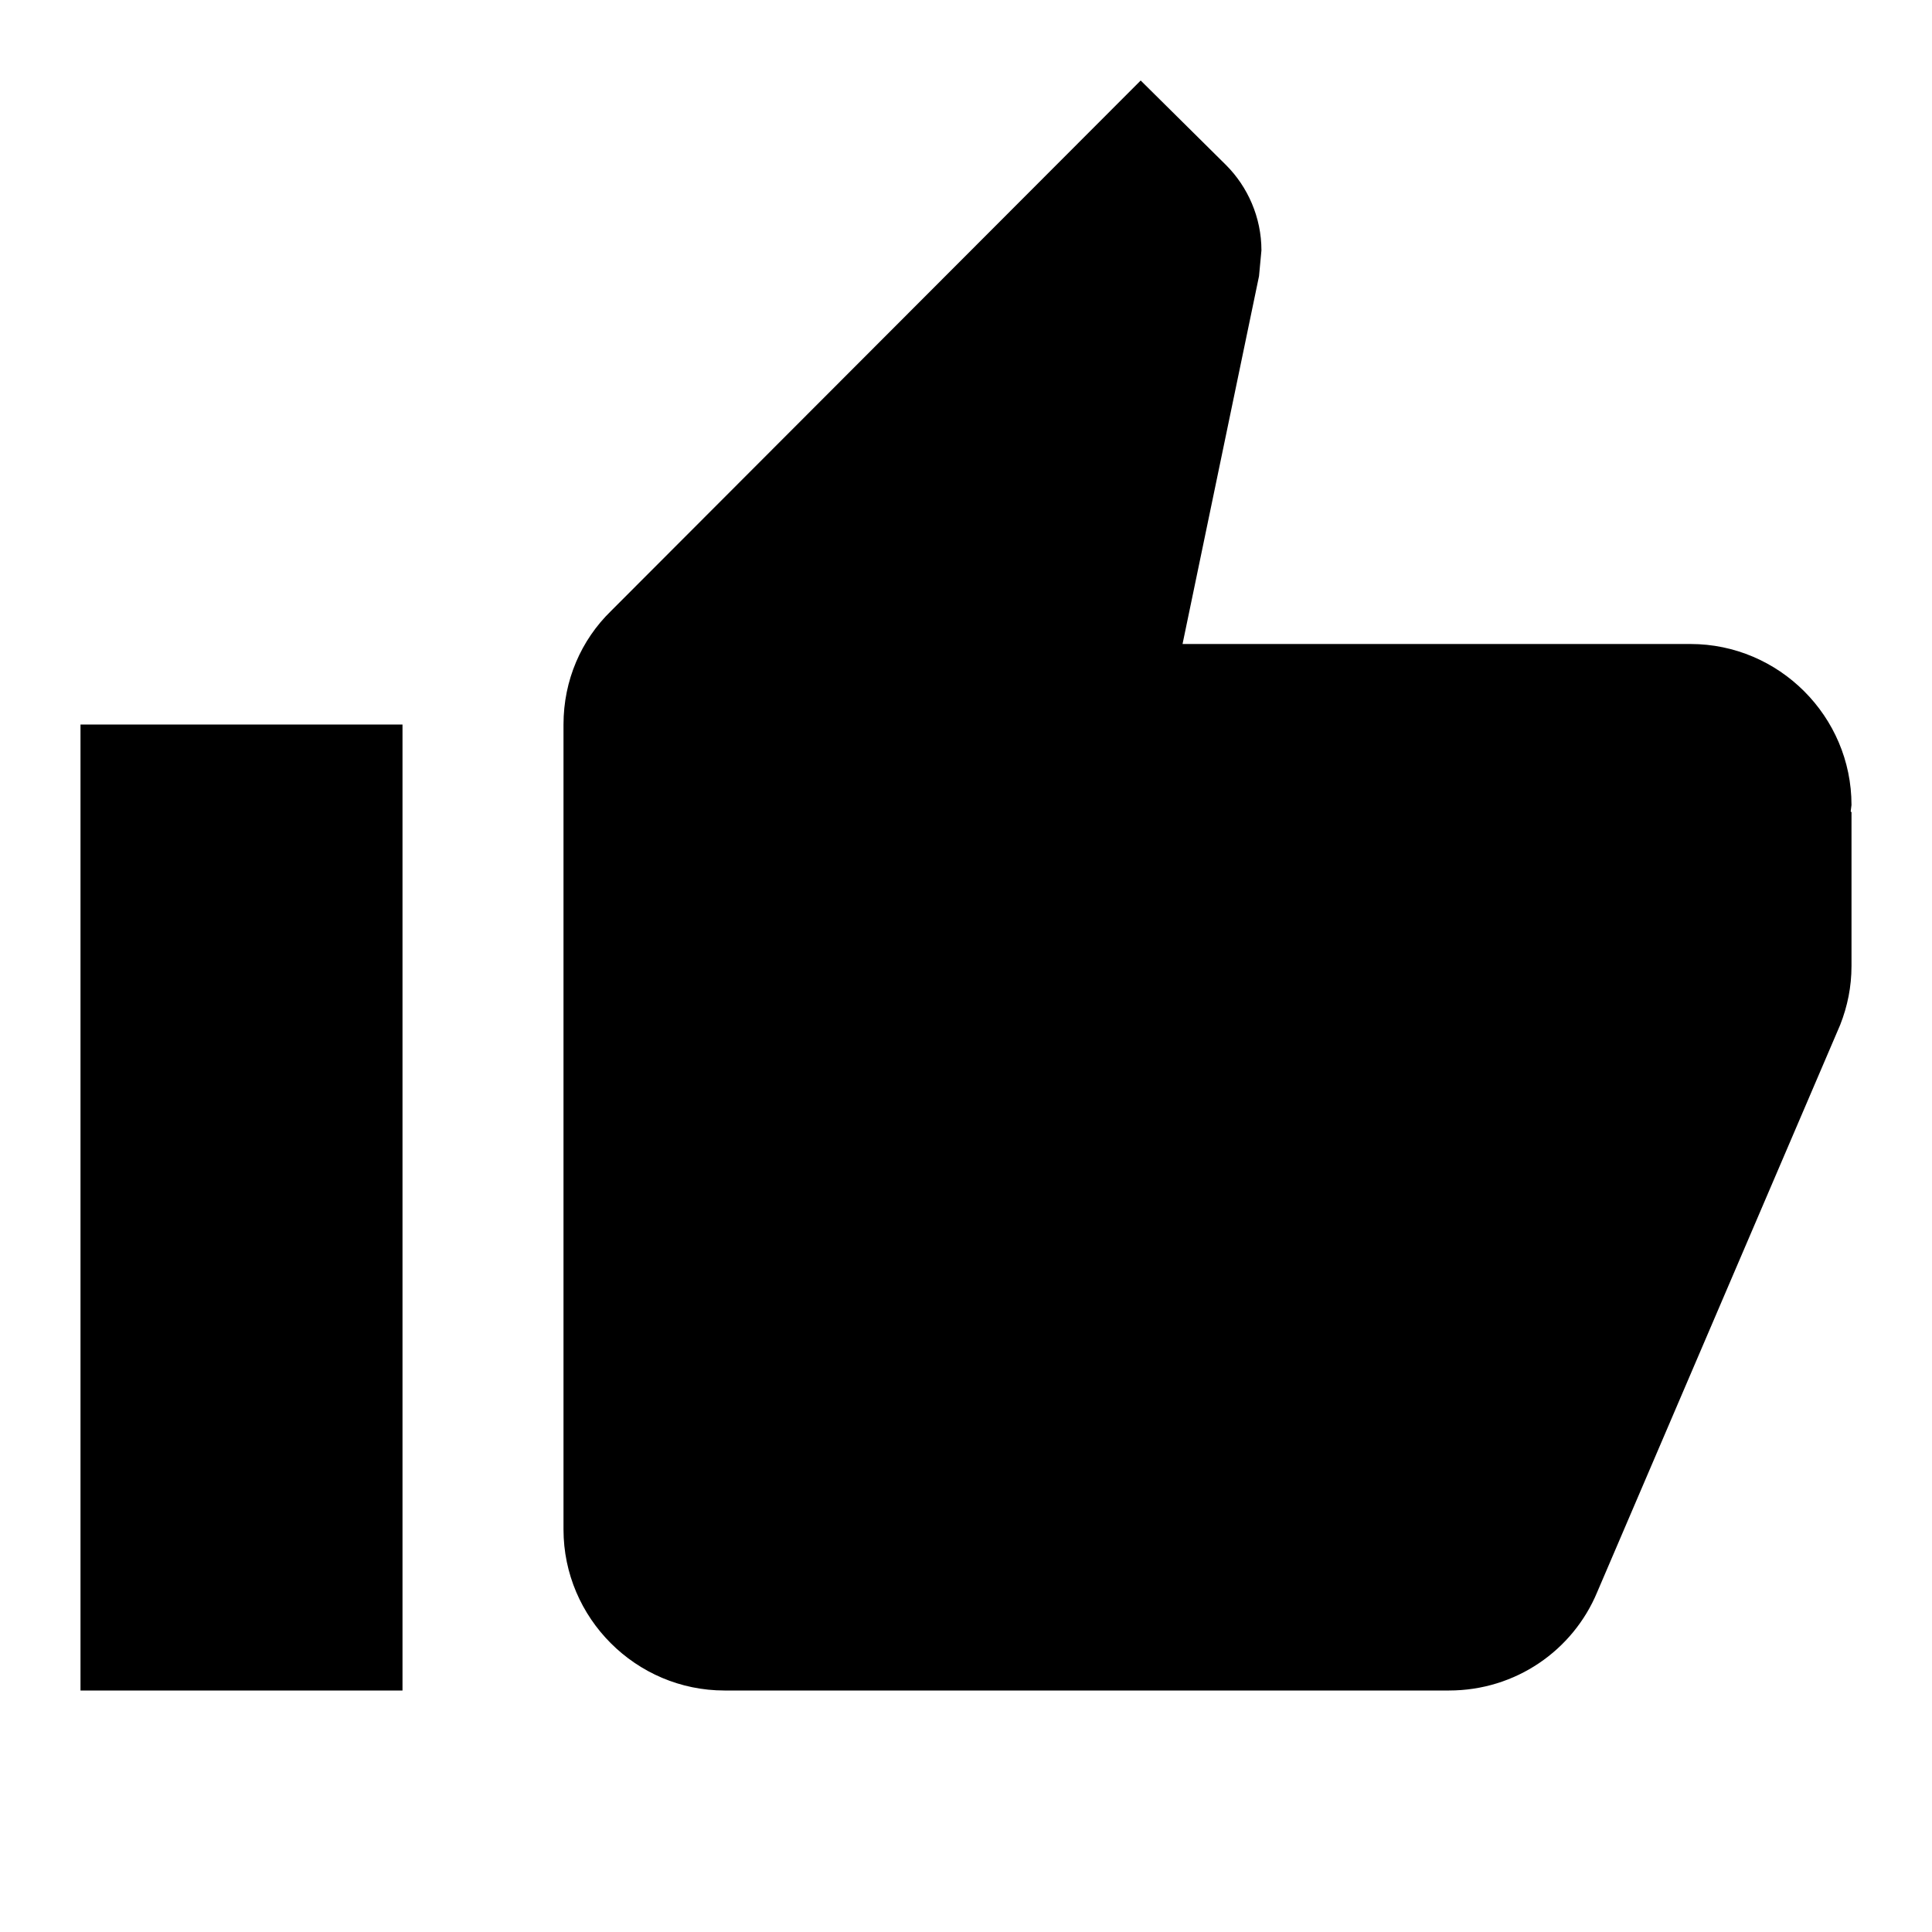
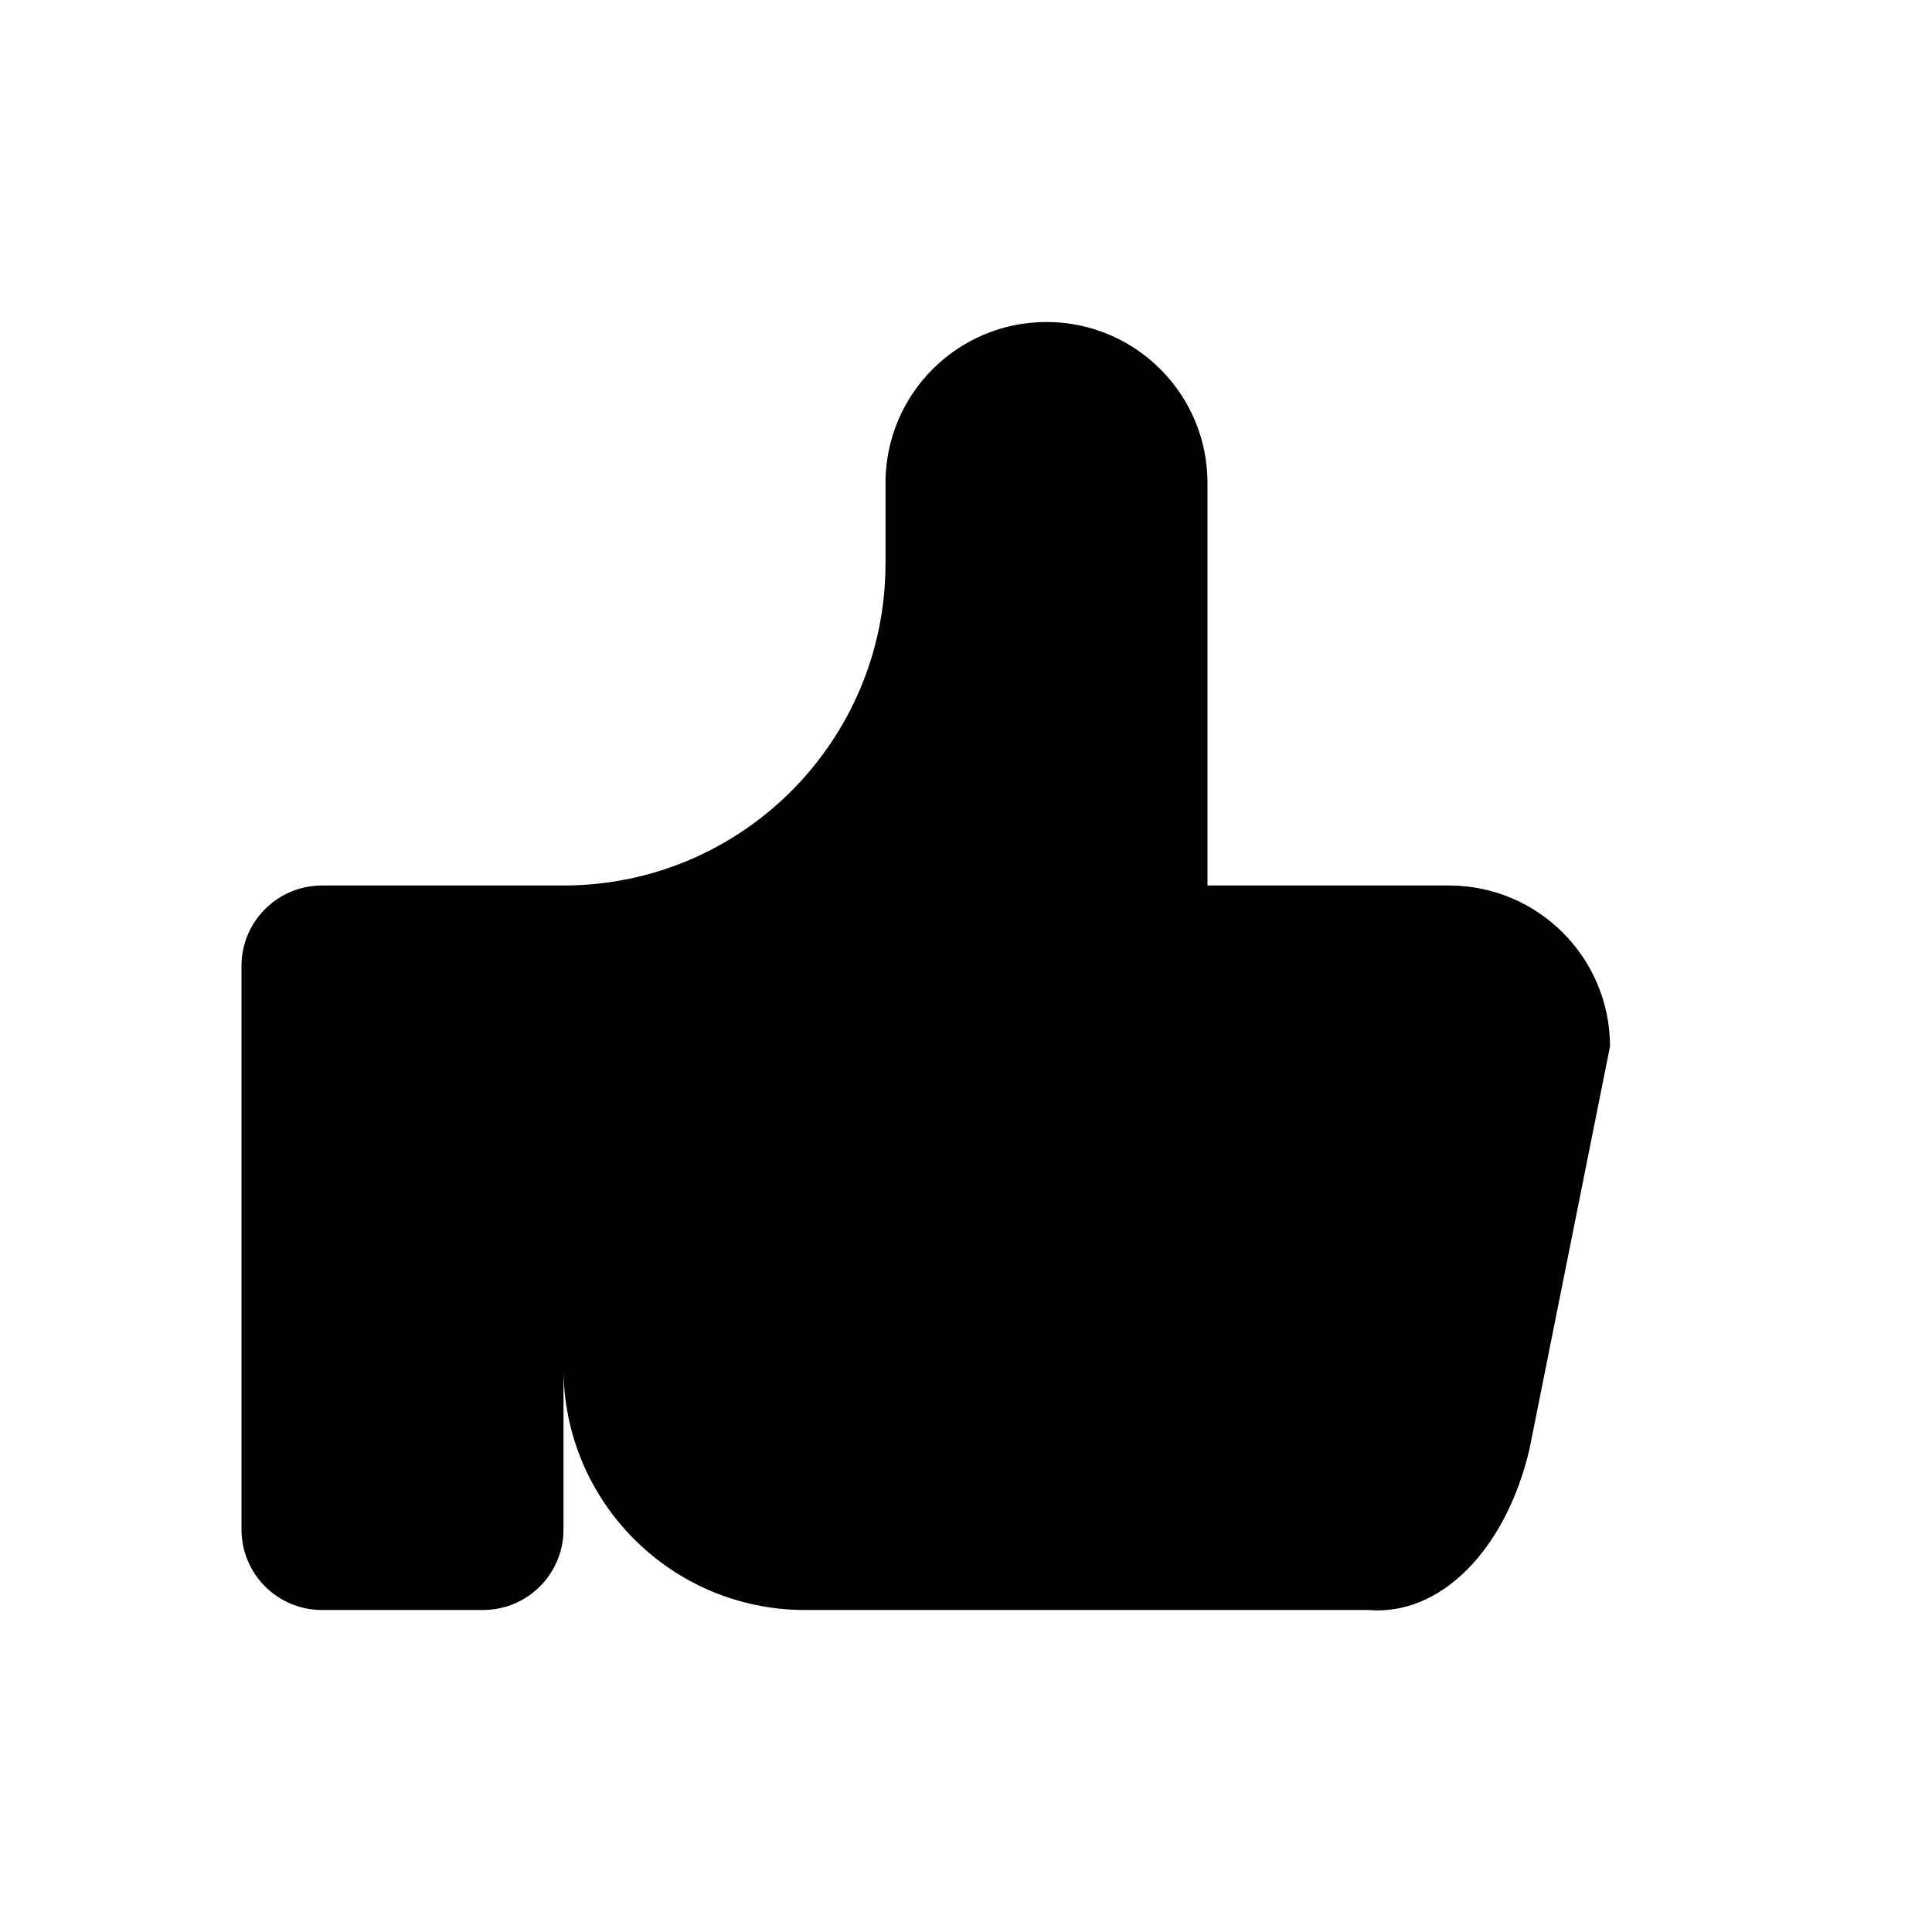
- <svg xmlns="http://www.w3.org/2000/svg" viewBox="0 0 24 24" style="fill: inherit; stroke:inherit">
-   <path d="M1 21h4V9H1v12zm22-11c0-1.1-.9-2-2-2h-6.31l.95-4.57.03-.32c0-.41-.17-.79-.44-1.06L14.17 1 7.59 7.59C7.22 7.95 7 8.45 7 9v10c0 1.1.9 2 2 2h9c.83 0 1.54-.5 1.84-1.22l3.02-7.05c.09-.23.14-.47.14-.73v-1.91l-.01-.01L23 10z" />
+ <svg xmlns="http://www.w3.org/2000/svg" style="fill: inherit; stroke:inherit;" width="24" height="24" viewBox="0 0 24 24" stroke-width="2" stroke="currentColor" fill="none" stroke-linecap="round" stroke-linejoin="round">
+   <path stroke="none" d="M0 0h24v24H0z" fill="none" />
+   <path d="M7 11v8a1 1 0 0 1 -1 1h-2a1 1 0 0 1 -1 -1v-7a1 1 0 0 1 1 -1h3a4 4 0 0 0 4 -4v-1a2 2 0 0 1 4 0v5h3a2 2 0 0 1 2 2l-1 5a2 3 0 0 1 -2 2h-7a3 3 0 0 1 -3 -3" />
</svg>
